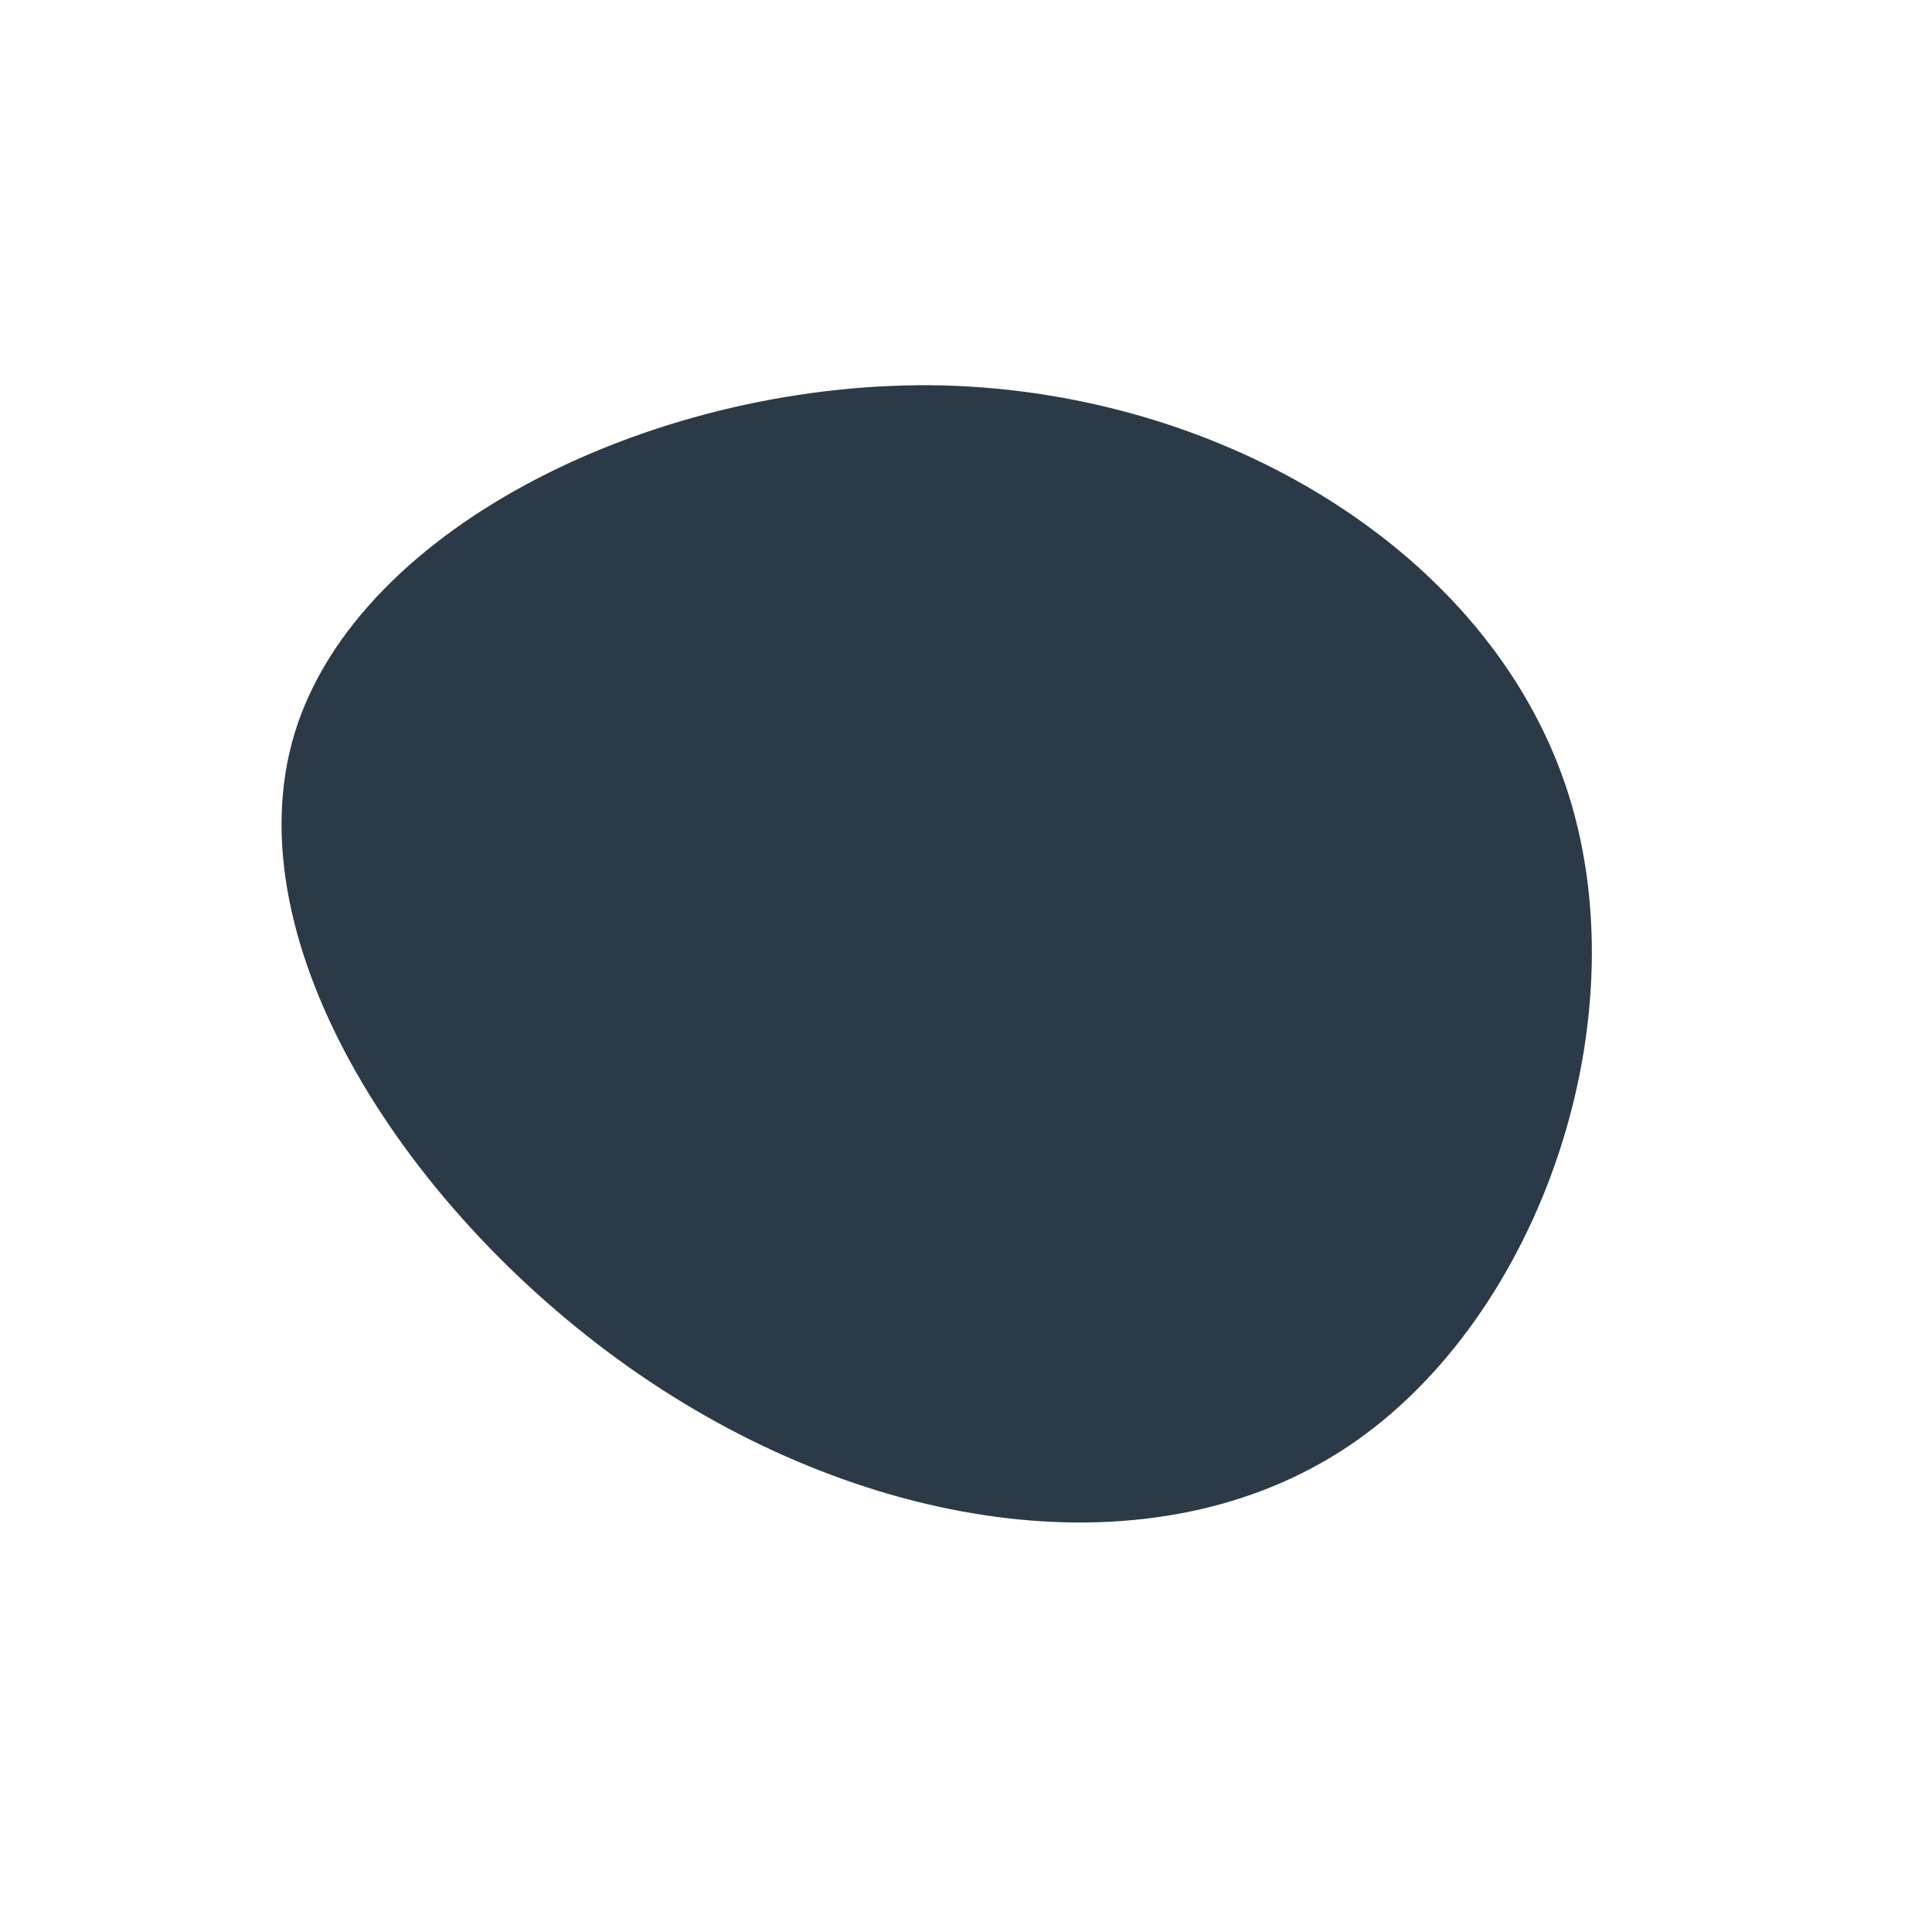
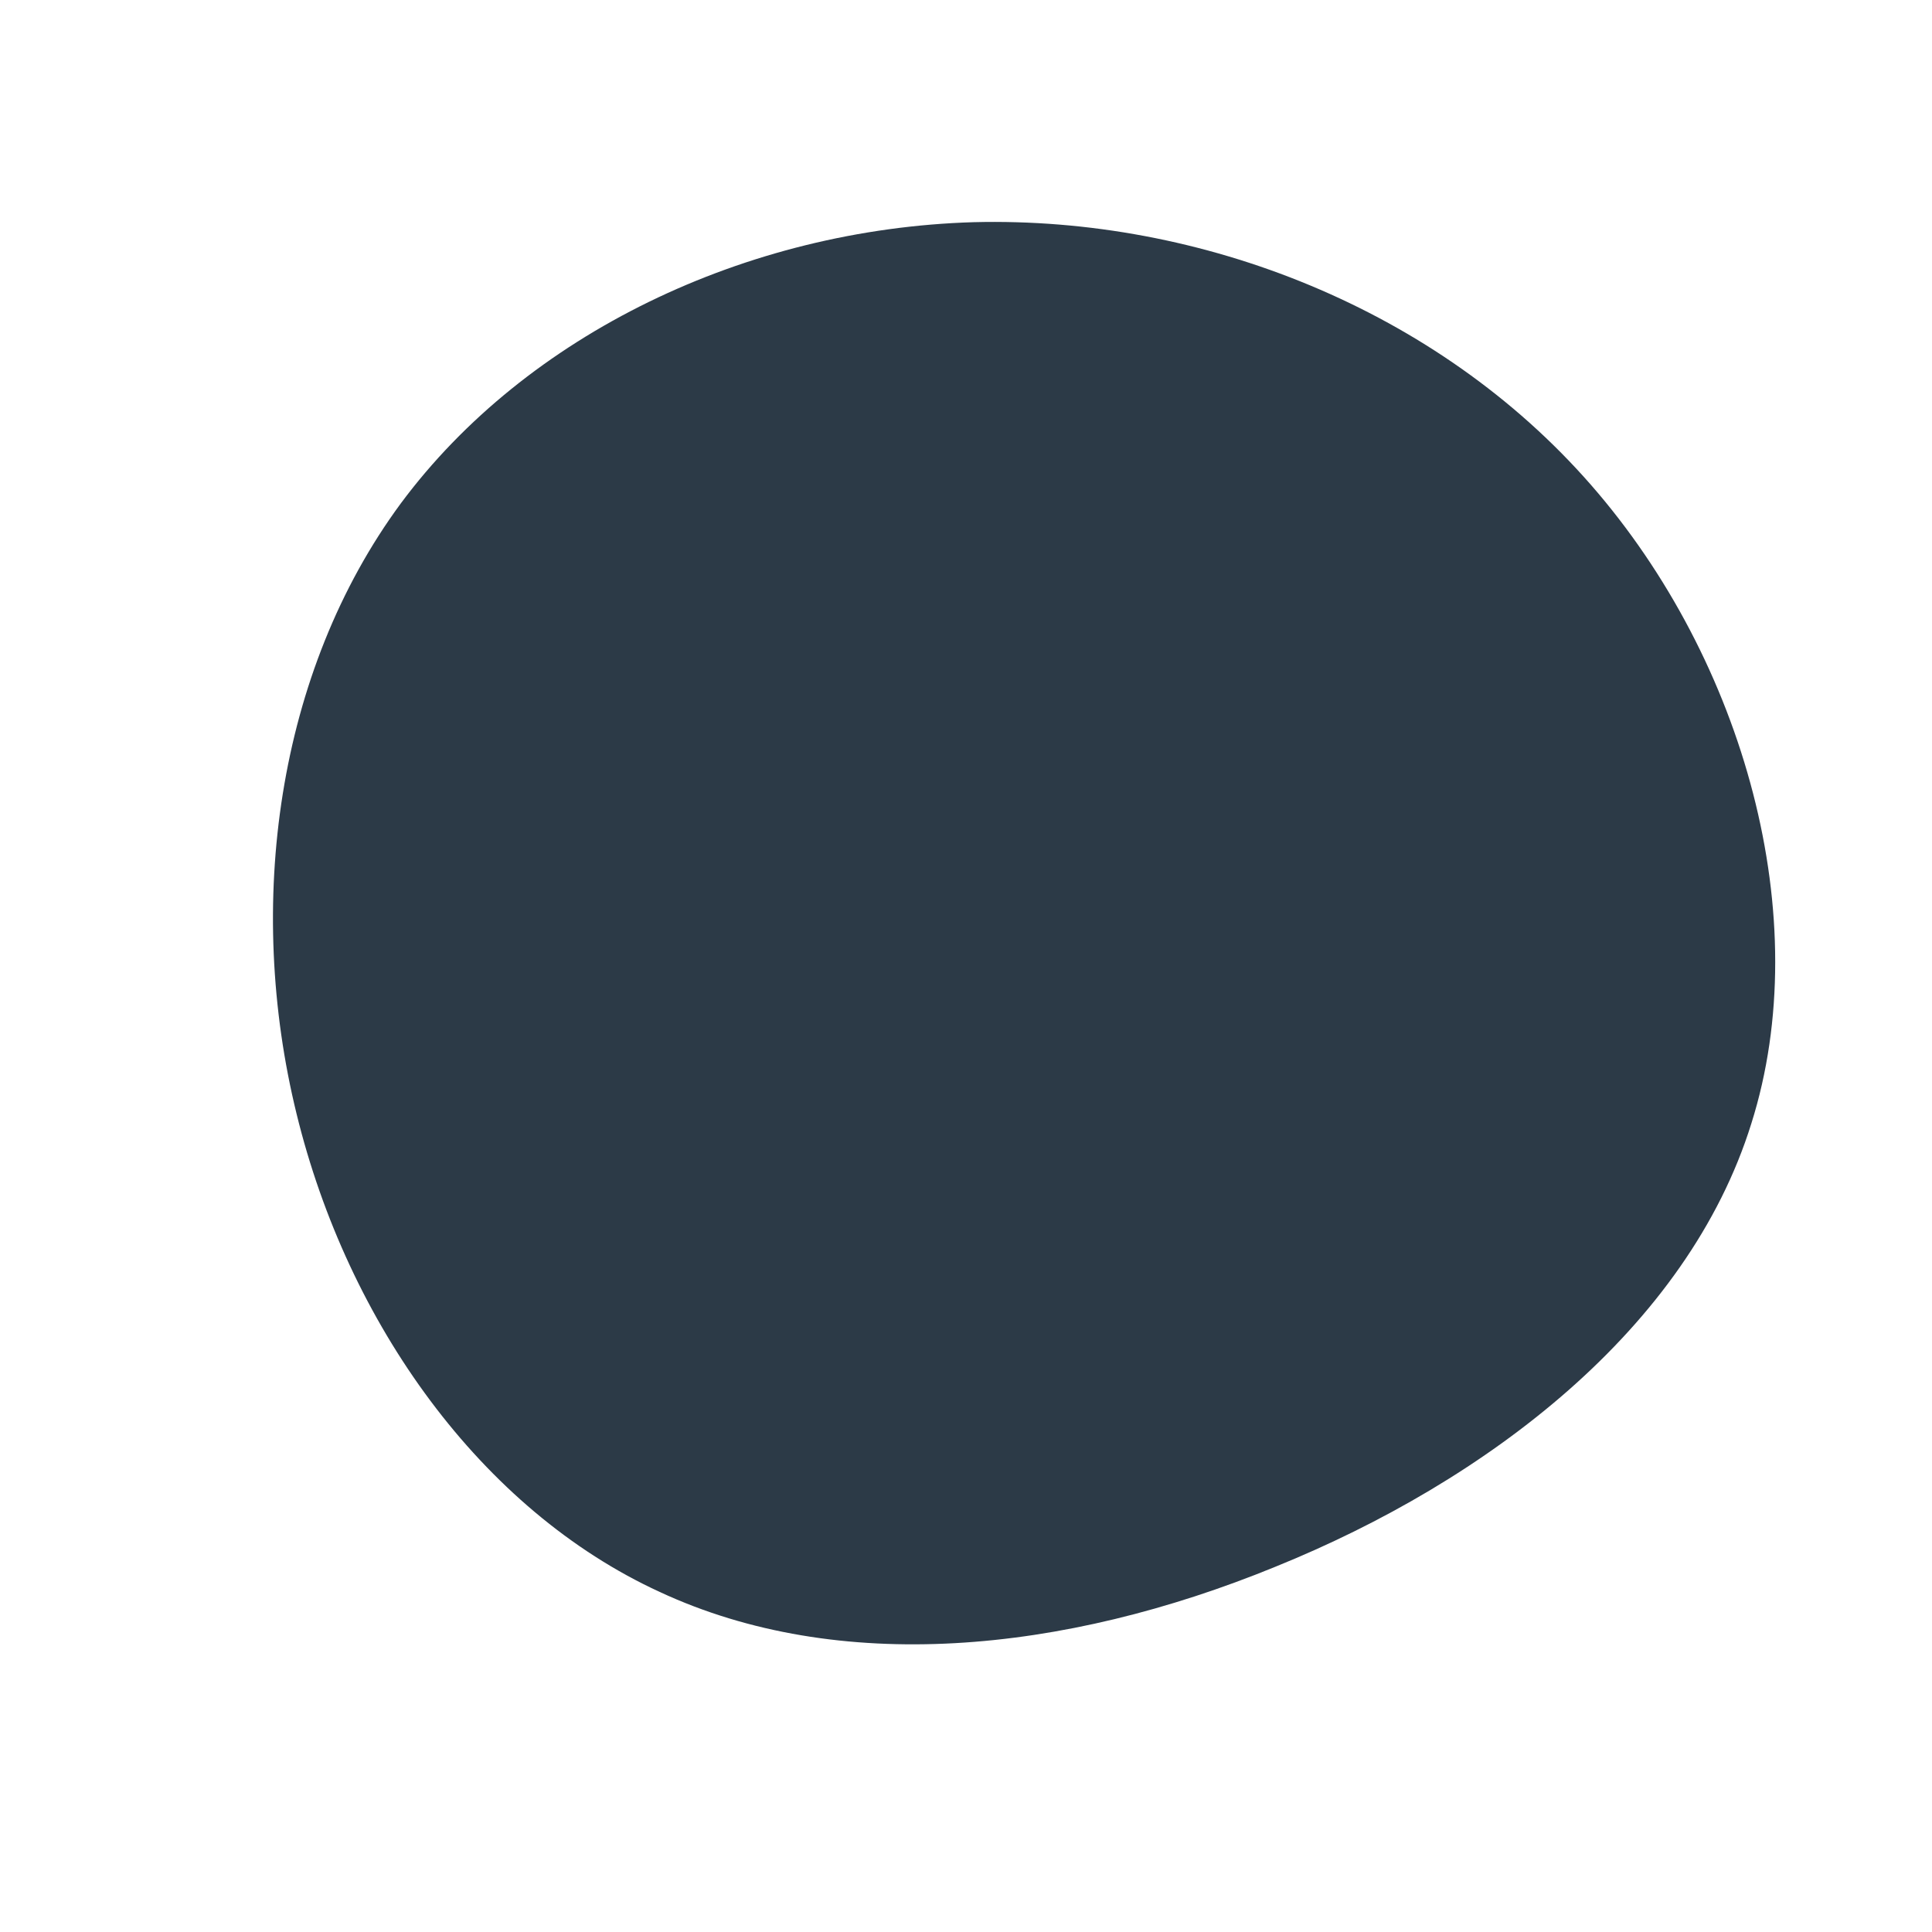
<svg xmlns="http://www.w3.org/2000/svg" viewBox="0 0 200 200">
-   <path fill="#2C3A47" d="M62,-18.9C70.2,5,59.6,36.3,39.6,49.7C19.6,63.1,-9.9,58.7,-33.8,42.3C-57.7,25.9,-76.1,-2.4,-69.5,-24.1C-62.9,-45.7,-31.5,-60.8,-2.3,-60.1C26.9,-59.3,53.8,-42.8,62,-18.9Z" transform="translate(100 100)" />
+   <path fill="#2C3A47" d="M64.7,-49.8C80.6,-31.6,88,-4.9,81.3,16.3C74.7,37.5,54,53.3,32,62.2C10,71.2,-13.2,73.4,-31.7,64.8C-50.2,56.3,-64,37,-69.3,15.3C-74.6,-6.3,-71.4,-30.4,-58.5,-47.9C-45.5,-65.4,-22.8,-76.3,0.8,-77C24.4,-77.6,48.8,-68,64.7,-49.8Z" transform="translate(100 100)" />
</svg>
